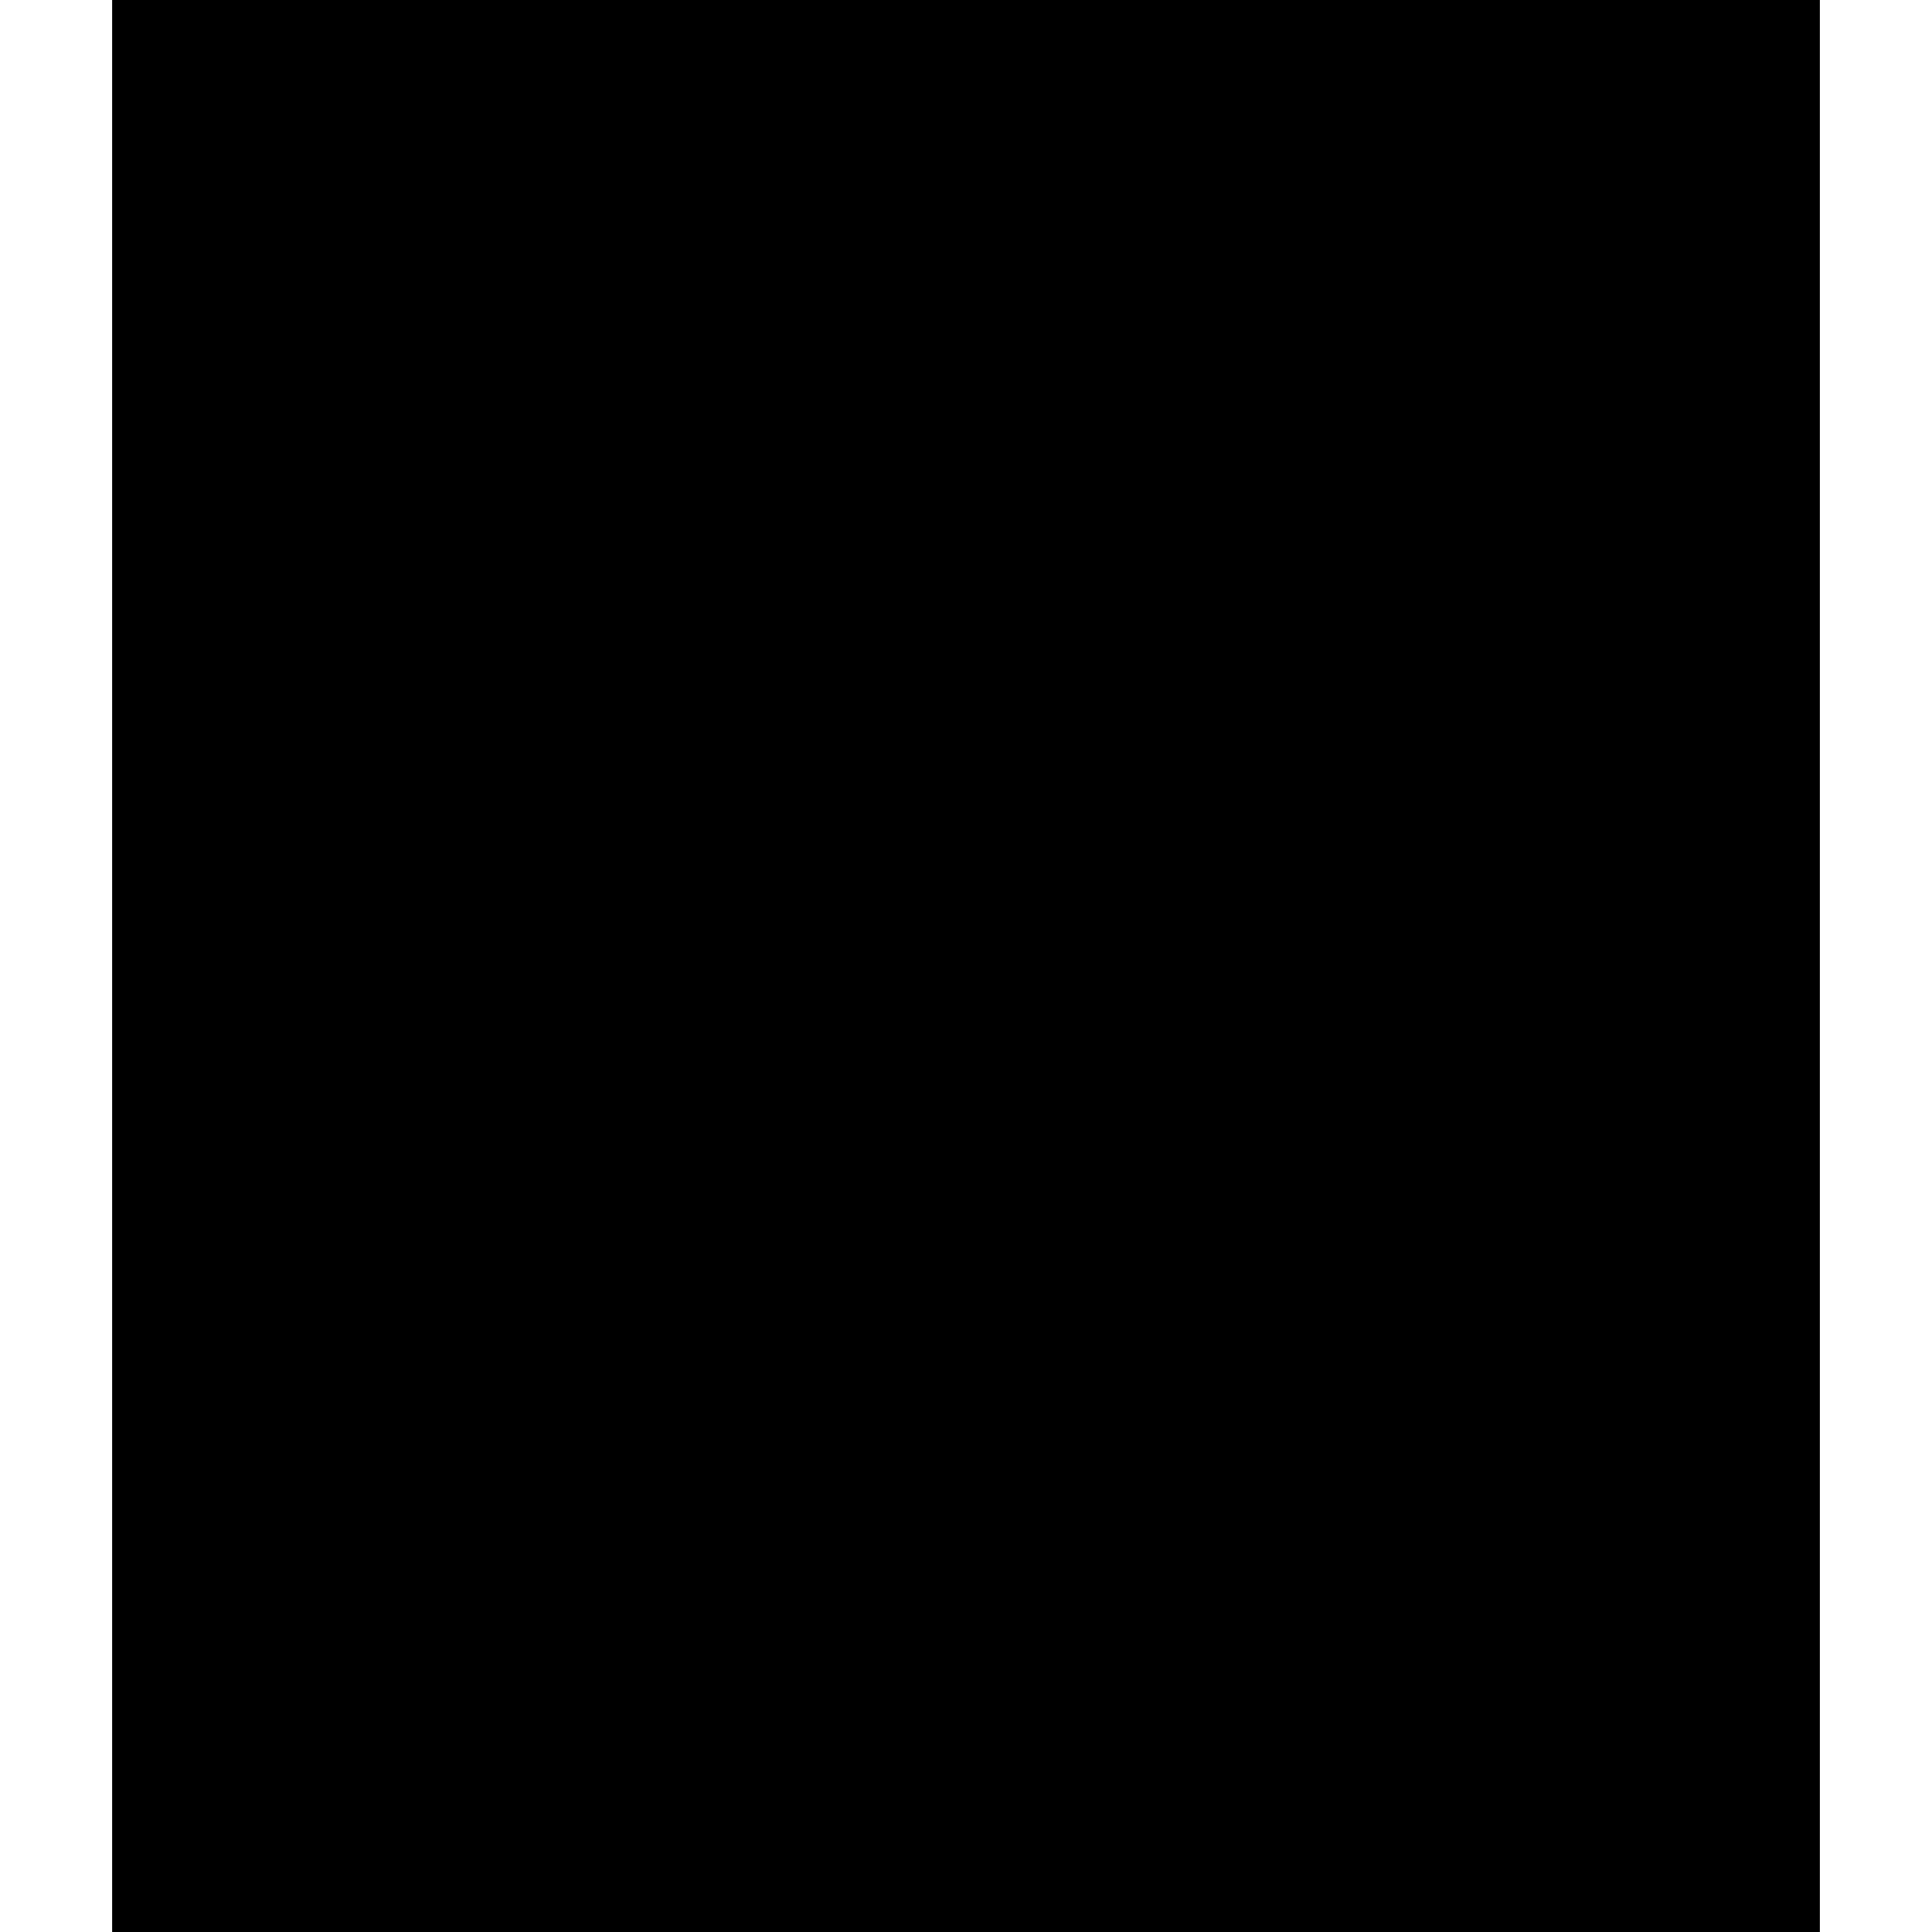
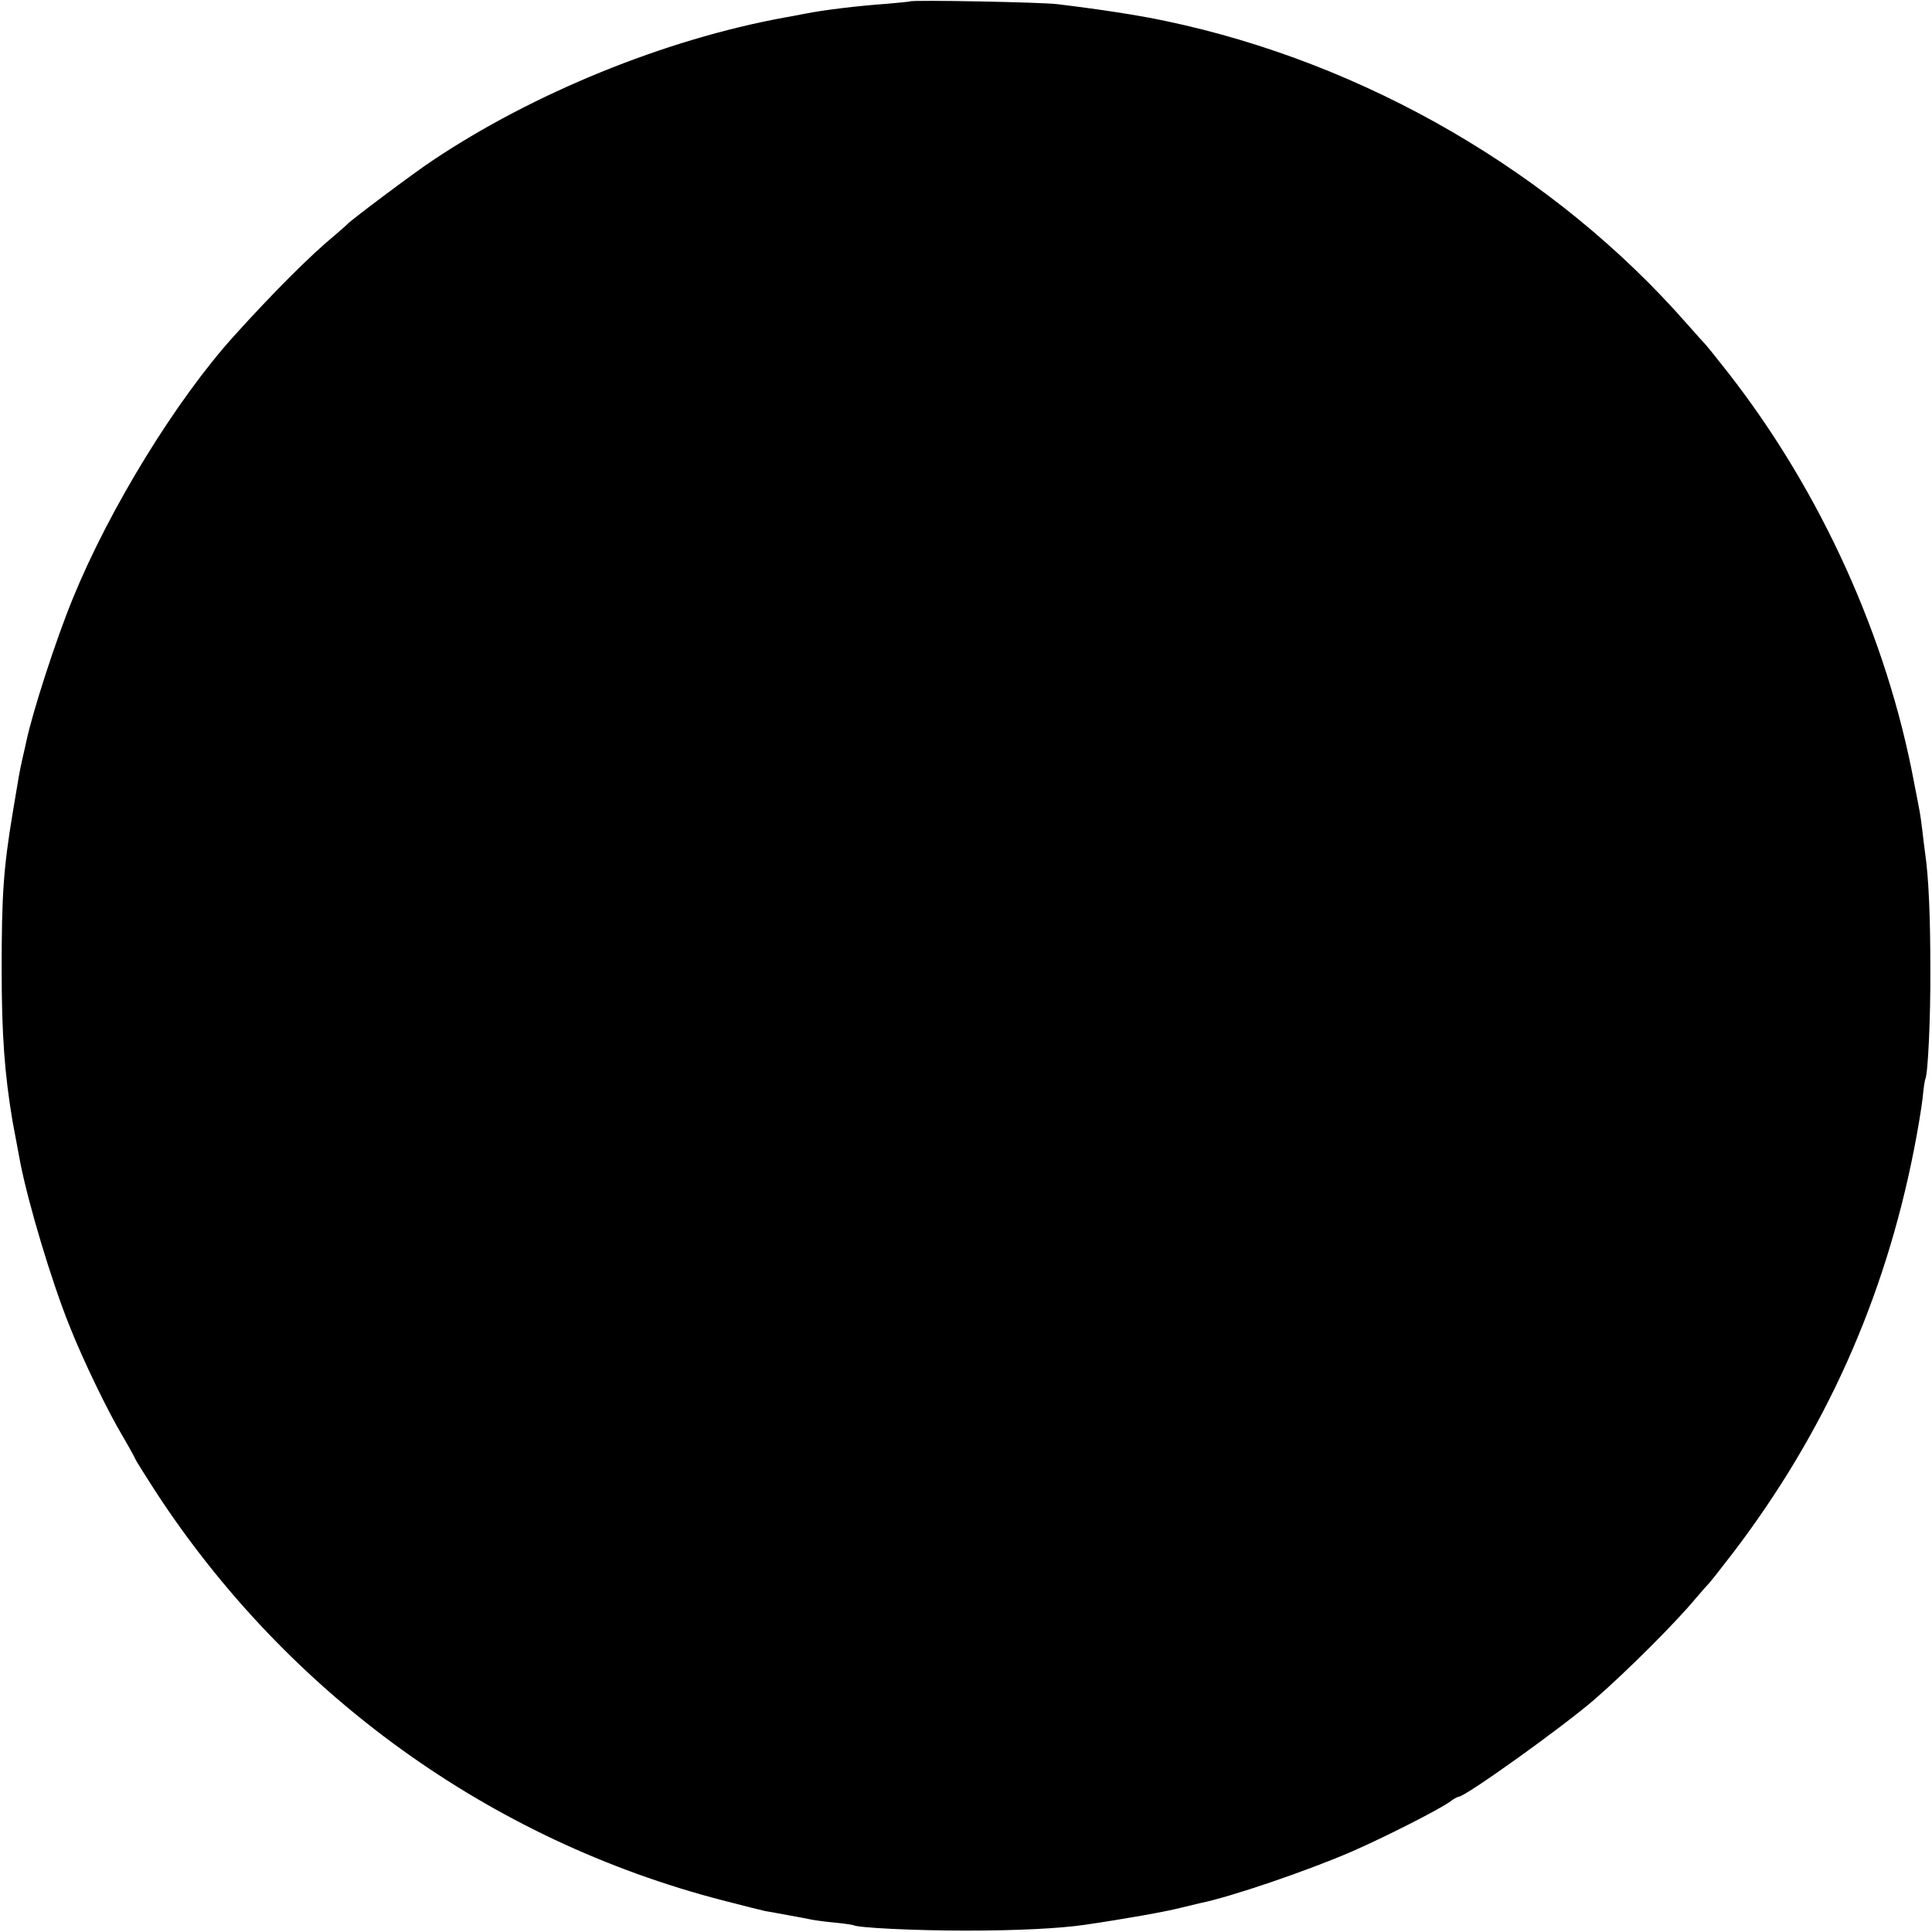
- <svg xmlns="http://www.w3.org/2000/svg" version="1.0" width="465pt" height="465pt" viewBox="0 0 465 465" preserveAspectRatio="xMidYMid meet">
-   <g transform="translate(0,465) scale(0.1,-0.1)" fill="#000000" stroke="none">
-     <path d="M270 2325 l0 -2325 2055 0 2055 0 0 2325 0 2325 -2055 0 -2055 0 0 -2325z" />
+ <svg xmlns="http://www.w3.org/2000/svg" version="1.0" width="700pt" height="700pt" viewBox="0 0 700 700" preserveAspectRatio="xMidYMid meet">
+   <g transform="translate(0,700) scale(0.1,-0.1)" fill="#000000" stroke="none">
+     <path d="M3298 6995 c-2 -1 -41 -5 -88 -9 -100 -7 -225 -22 -295 -36 -27 -5 -61 -12 -75 -14 -431 -79 -908 -273 -1275 -519 -69 -46 -297 -217 -305 -228 -3 -3 -25 -23 -50 -44 -85 -70 -220 -205 -361 -361 -210 -232 -452 -626 -585 -952 -62 -151 -146 -411 -169 -520 -2 -9 -8 -37 -14 -62 -11 -49 -13 -63 -35 -195 -34 -204 -40 -302 -40 -570 0 -233 11 -378 39 -545 6 -32 24 -129 29 -155 30 -151 112 -425 177 -587 48 -122 139 -311 196 -406 24 -41 43 -76 43 -78 0 -2 33 -55 73 -117 480 -736 1212 -1264 2054 -1482 72 -19 142 -36 155 -39 13 -2 50 -9 83 -15 33 -6 71 -13 85 -16 14 -3 52 -8 85 -11 33 -3 63 -8 66 -9 15 -10 227 -20 409 -20 188 0 341 8 430 21 144 21 295 48 345 61 33 8 67 16 75 18 109 22 388 117 549 187 121 53 308 148 353 179 14 11 29 19 33 19 24 0 383 257 495 355 118 103 293 278 365 365 21 25 41 47 44 50 4 3 45 55 91 115 332 436 547 915 654 1456 14 70 28 155 32 190 3 35 8 67 10 70 9 17 19 214 18 399 0 188 -6 331 -19 420 -3 19 -7 56 -10 81 -3 25 -7 54 -9 65 -2 10 -11 60 -21 109 -98 525 -337 1052 -670 1480 -43 55 -81 102 -84 105 -3 3 -35 38 -70 78 -479 546 -1164 944 -1888 1096 -98 21 -243 43 -393 61 -54 7 -526 16 -532 10z" />
  </g>
</svg>
